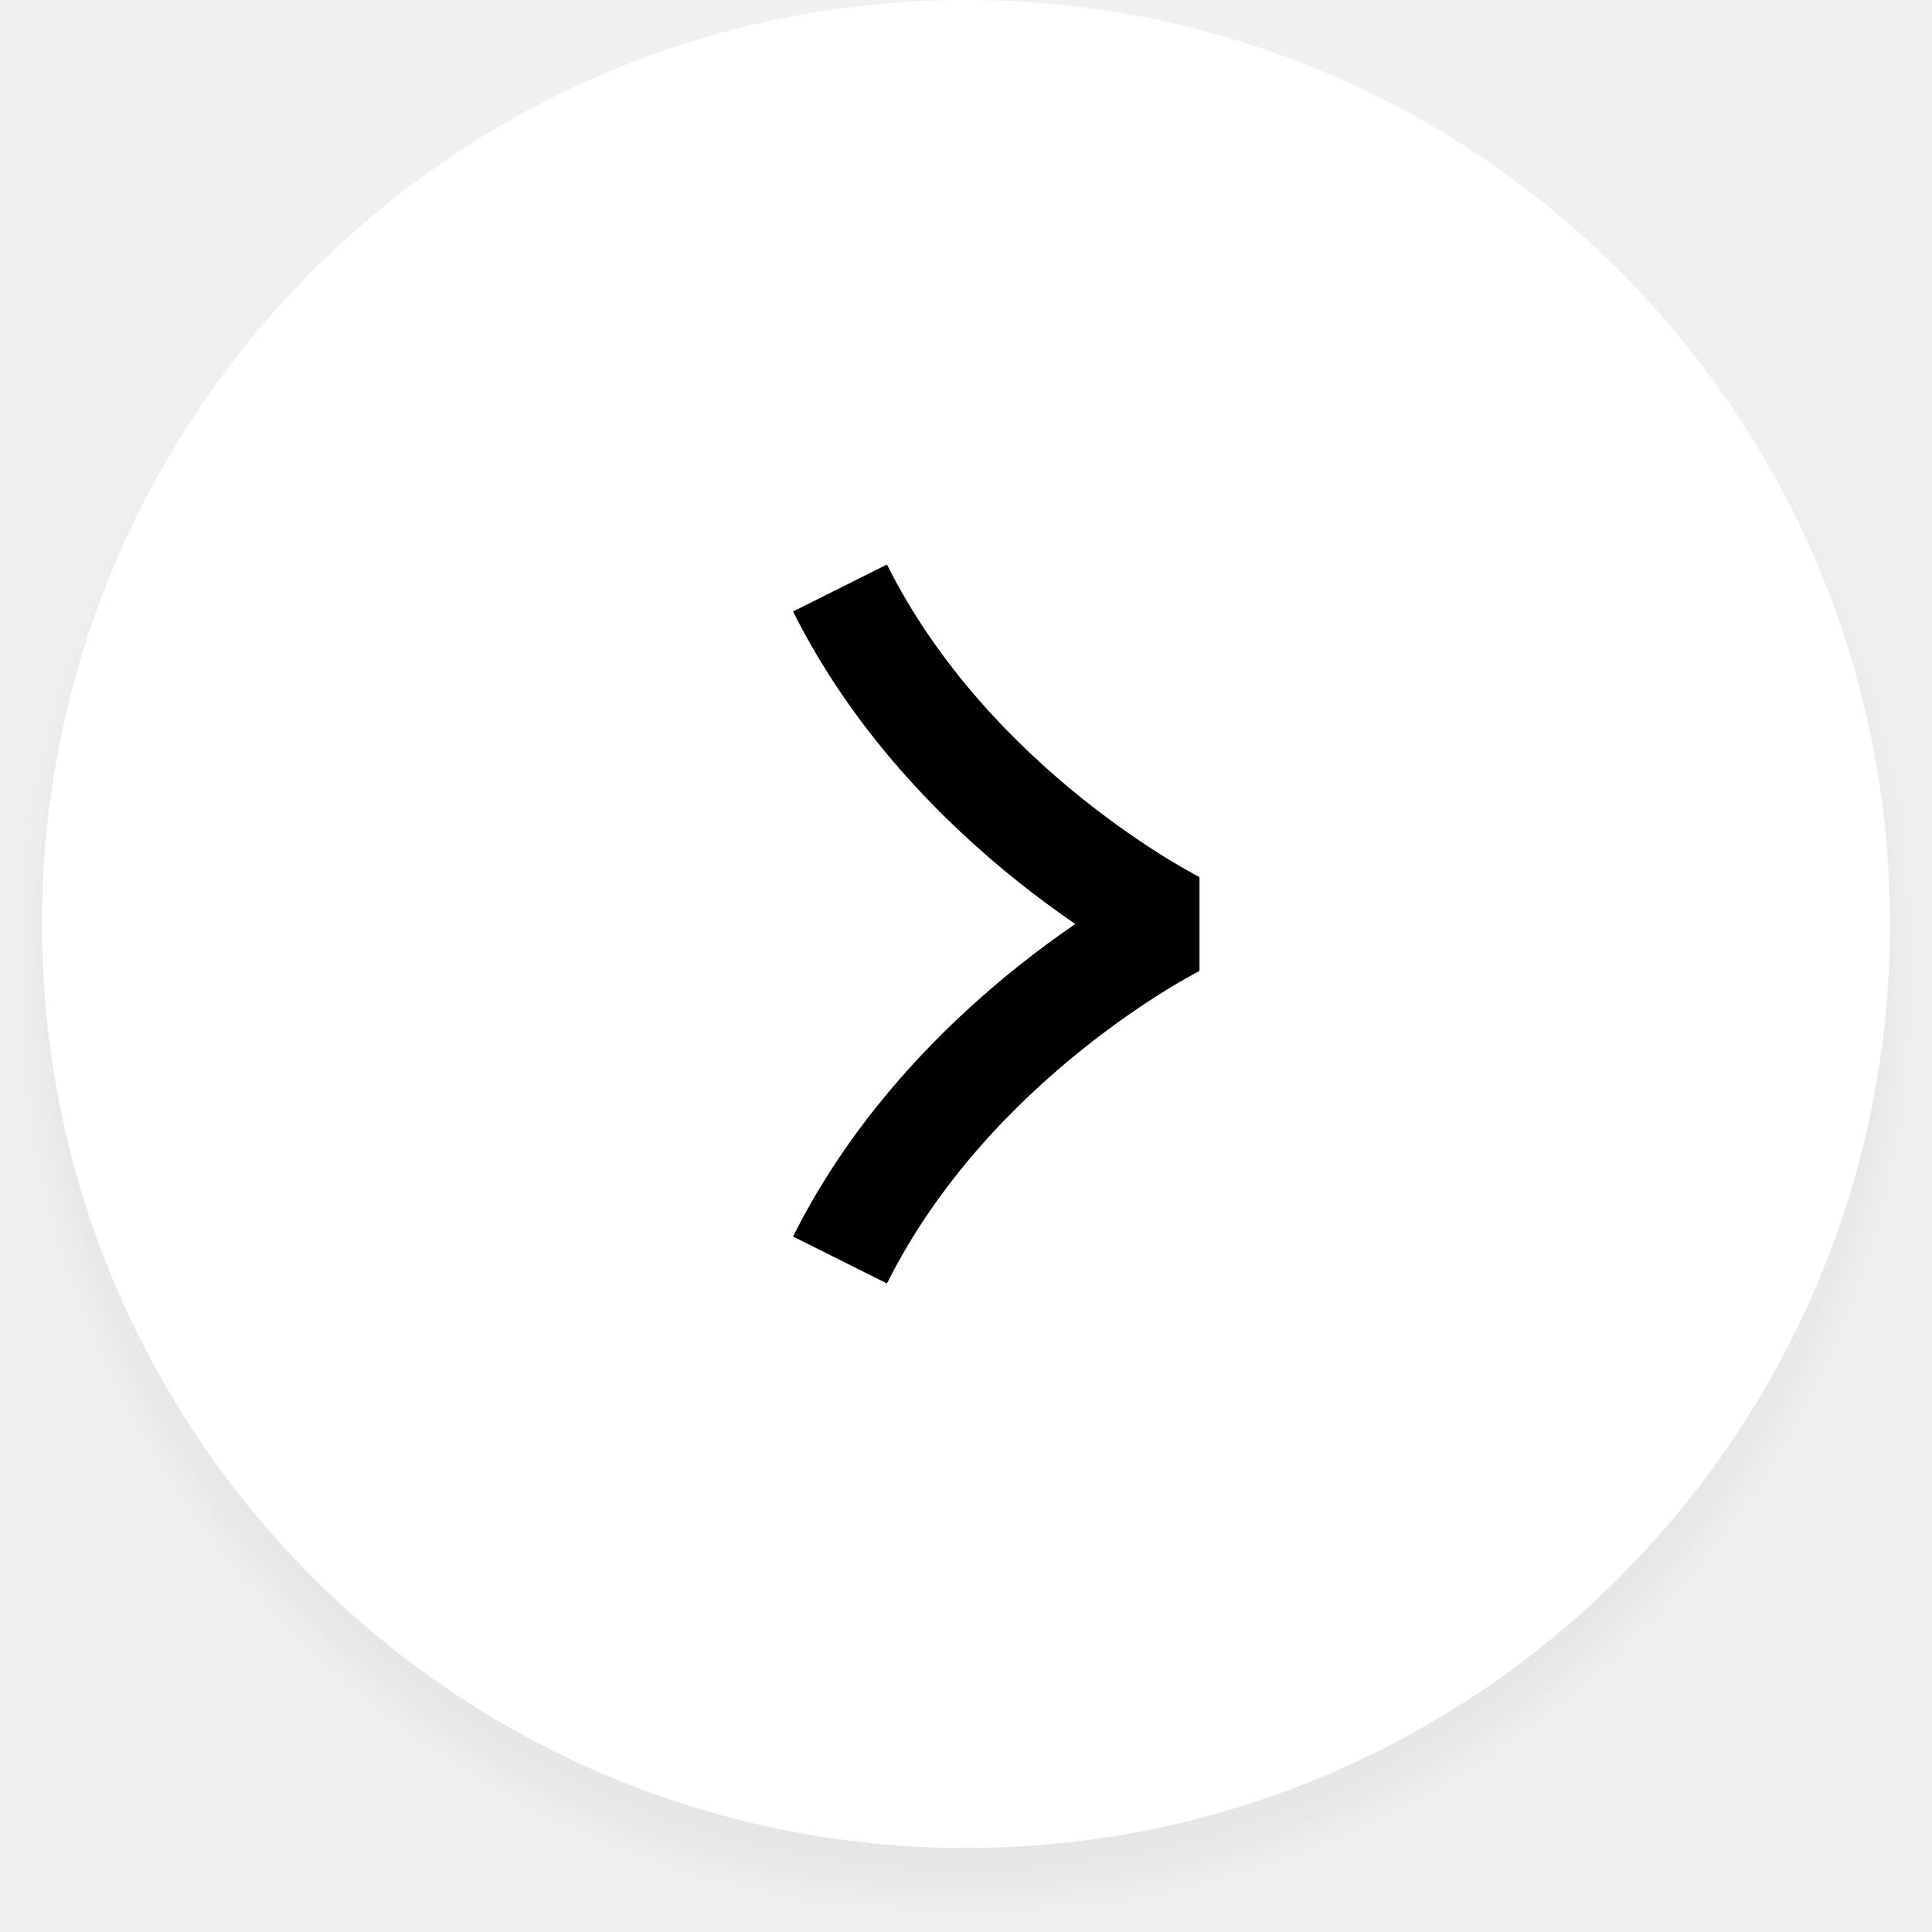
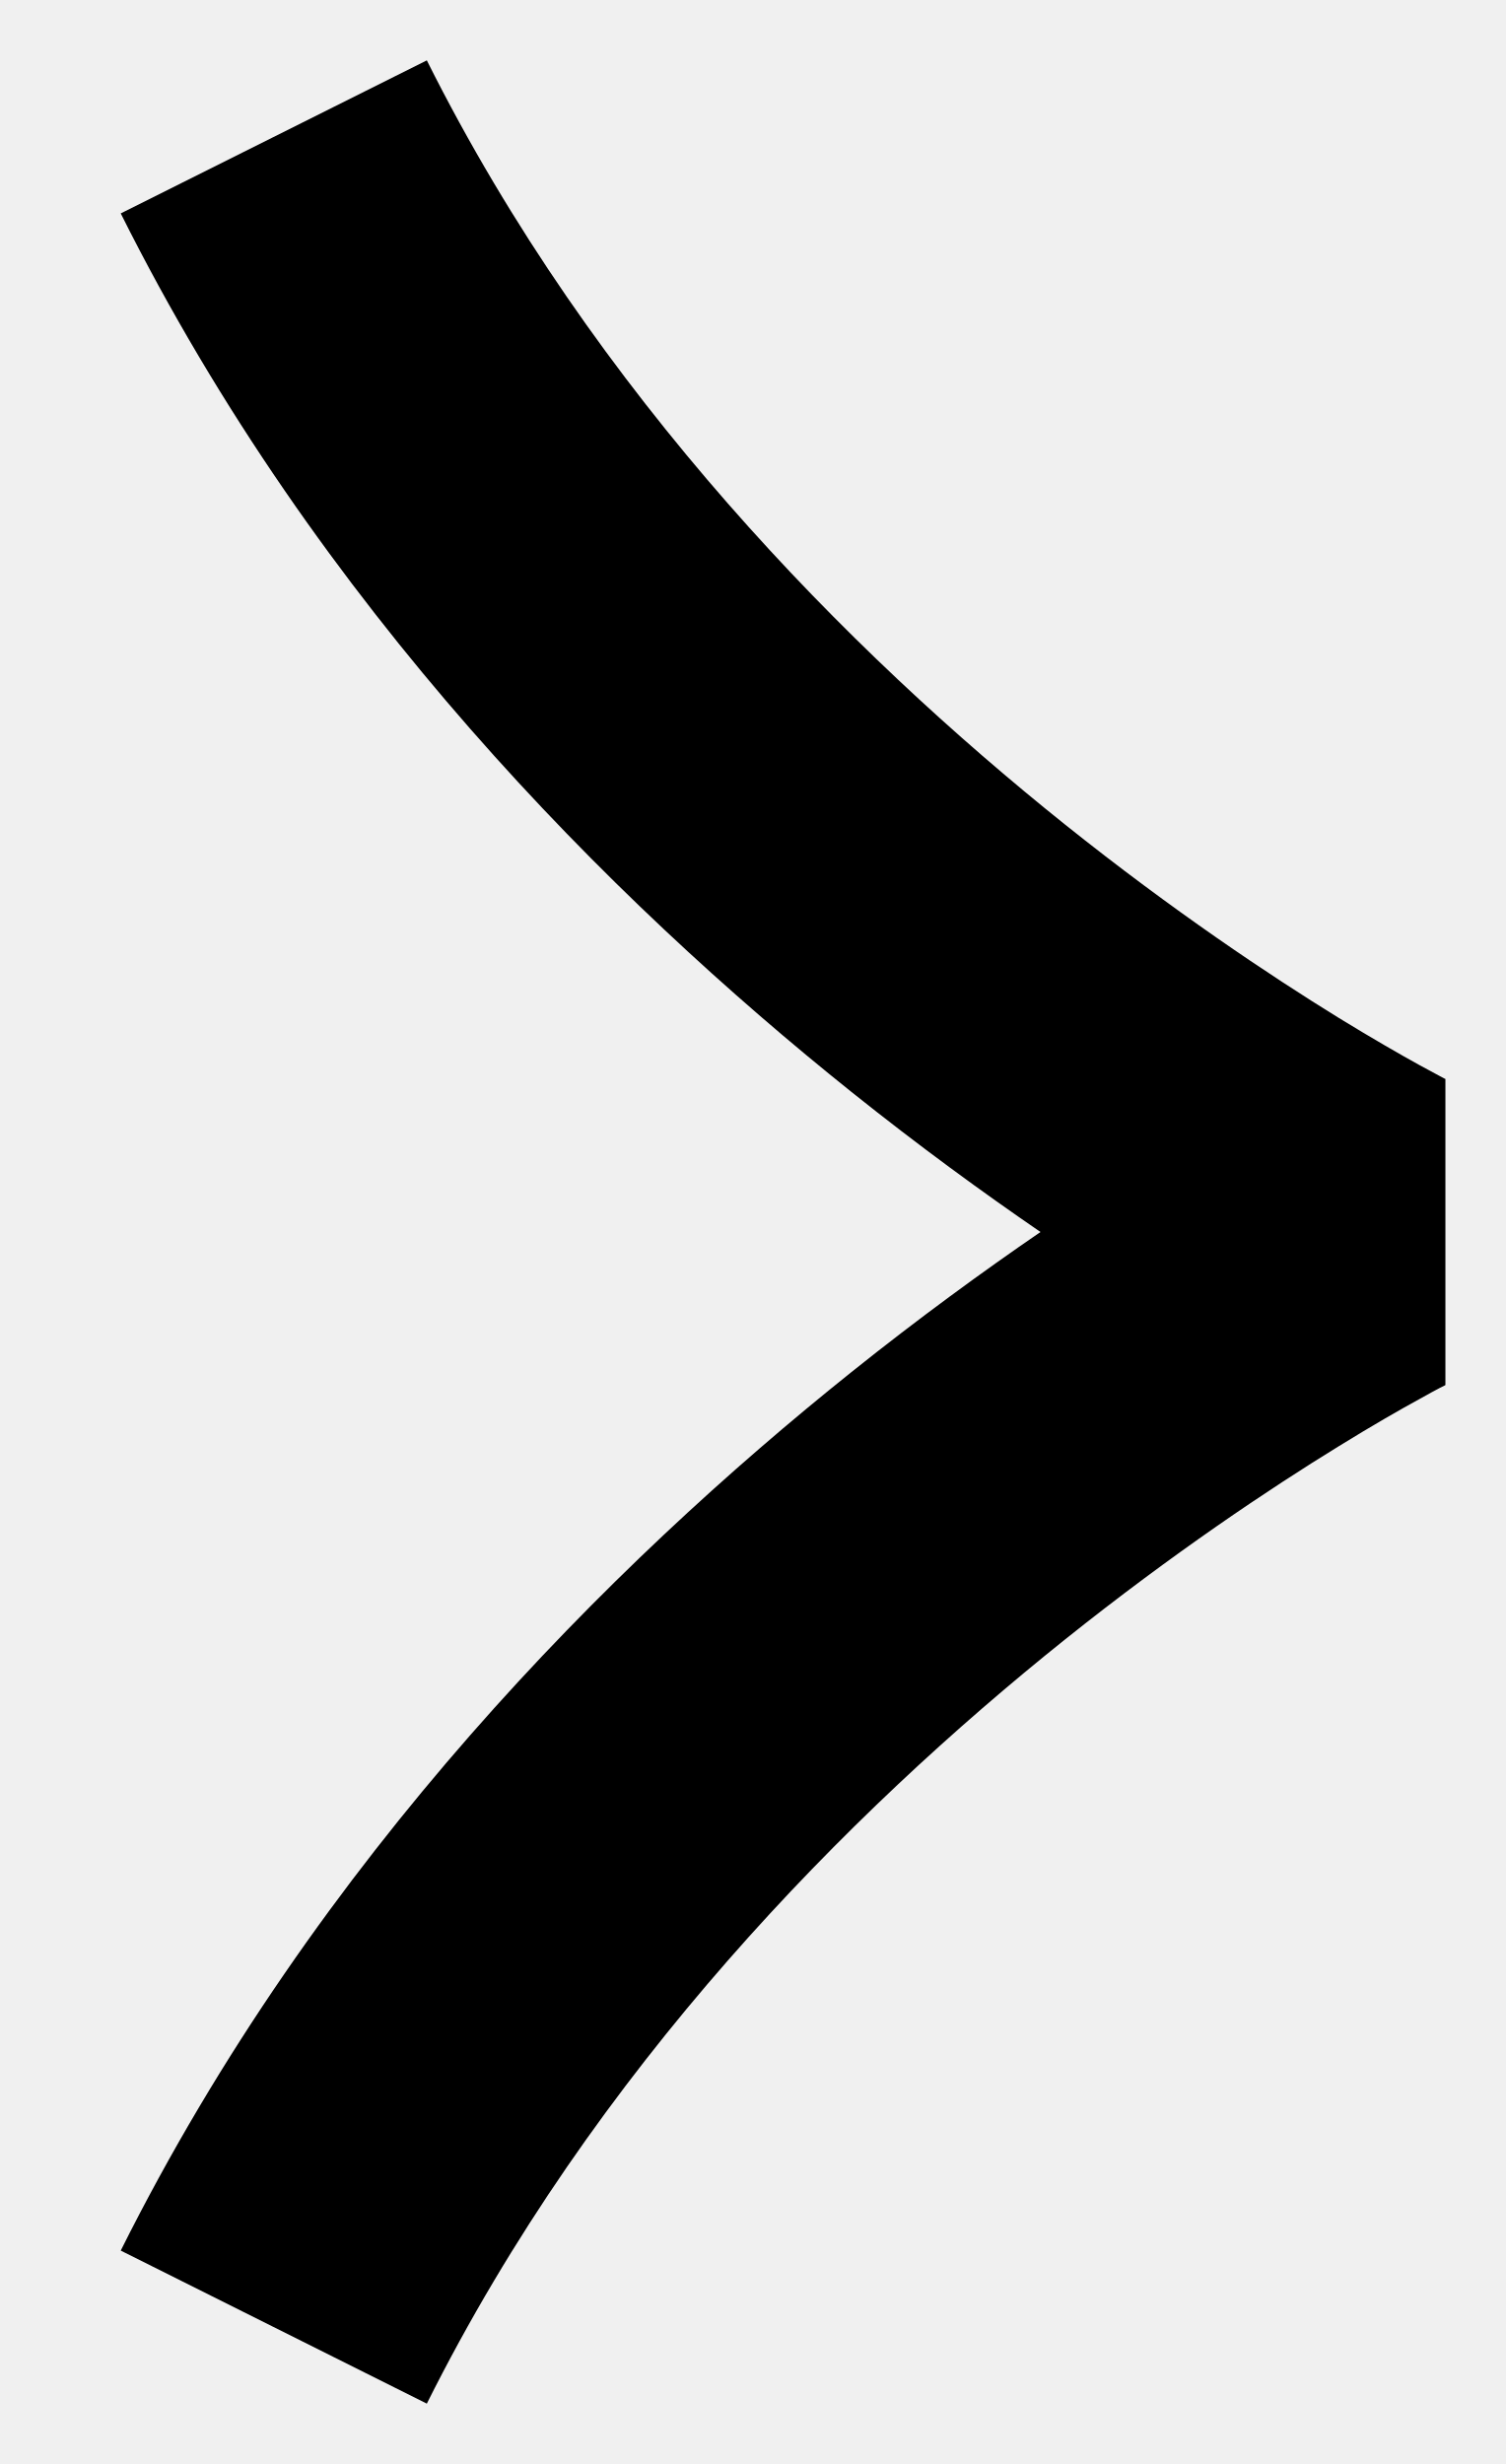
- <svg xmlns="http://www.w3.org/2000/svg" width="46" height="46" viewBox="0 0 46 46" fill="none">
-   <g filter="url(#filter0_d_1637_306)">
-     <path d="M1 22C1 9.85 10.85 0 23 0C35.15 0 45 9.85 45 22C45 34.15 35.15 44 23 44C10.85 44 1 34.15 1 22Z" fill="white" />
-     <path fill-rule="evenodd" clip-rule="evenodd" d="M24.219 23.024C22.468 24.425 20.323 26.558 18.882 29.441L21.118 30.559C22.343 28.108 24.199 26.242 25.781 24.976C26.567 24.347 27.274 23.876 27.78 23.565C28.033 23.409 28.234 23.294 28.37 23.22C28.437 23.182 28.488 23.155 28.52 23.138L28.554 23.121L28.559 23.118L28.56 23.118C28.56 23.118 28.56 23.118 28.559 23.117L28.559 20.883C28.56 20.882 28.56 20.882 28.56 20.882L28.559 20.882L28.554 20.88L28.52 20.862C28.488 20.845 28.437 20.818 28.37 20.781C28.234 20.706 28.033 20.591 27.78 20.436C27.274 20.124 26.567 19.653 25.781 19.024C24.199 17.758 22.343 15.892 21.118 13.441L18.882 14.559C20.323 17.442 22.468 19.575 24.219 20.976C24.715 21.373 25.184 21.714 25.601 22C25.184 22.286 24.715 22.627 24.219 23.024Z" fill="black" />
-   </g>
-   <defs>
-     <filter id="filter0_d_1637_306" x="0" y="0" width="46" height="46" filterUnits="userSpaceOnUse" color-interpolation-filters="sRGB">
-       <feFlood flood-opacity="0" result="BackgroundImageFix" />
-       <feColorMatrix in="SourceAlpha" type="matrix" values="0 0 0 0 0 0 0 0 0 0 0 0 0 0 0 0 0 0 127 0" result="hardAlpha" />
-       <feOffset dy="1" />
-       <feGaussianBlur stdDeviation="0.5" />
-       <feColorMatrix type="matrix" values="0 0 0 0 0 0 0 0 0 0.056 0 0 0 0 0.2 0 0 0 0.05 0" />
-       <feBlend mode="normal" in2="BackgroundImageFix" result="effect1_dropShadow_1637_306" />
-       <feBlend mode="normal" in="SourceGraphic" in2="effect1_dropShadow_1637_306" result="shape" />
-     </filter>
-   </defs>
+ <svg xmlns="http://www.w3.org/2000/svg" width="11" height="18" viewBox="0 0 11 18" fill="none">
+   <path fill-rule="evenodd" clip-rule="evenodd" d="M6.219 10.024C4.468 11.425 2.323 13.558 0.882 16.441L3.118 17.559C4.344 15.108 6.199 13.242 7.781 11.976C8.568 11.347 9.274 10.876 9.78 10.565C10.033 10.409 10.234 10.294 10.37 10.22C10.437 10.182 10.488 10.155 10.52 10.138L10.554 10.121L10.559 10.118L10.56 10.118C10.56 10.118 10.56 10.118 10.559 10.117L10.559 7.883C10.56 7.882 10.56 7.882 10.56 7.882L10.559 7.882L10.554 7.88L10.52 7.862C10.488 7.845 10.437 7.818 10.37 7.781C10.234 7.706 10.033 7.591 9.78 7.436C9.274 7.124 8.568 6.653 7.781 6.024C6.199 4.758 4.344 2.892 3.118 0.441L0.882 1.559C2.323 4.442 4.468 6.575 6.219 7.976C6.715 8.373 7.184 8.714 7.601 9C7.184 9.286 6.715 9.627 6.219 10.024Z" fill="black" />
</svg>
